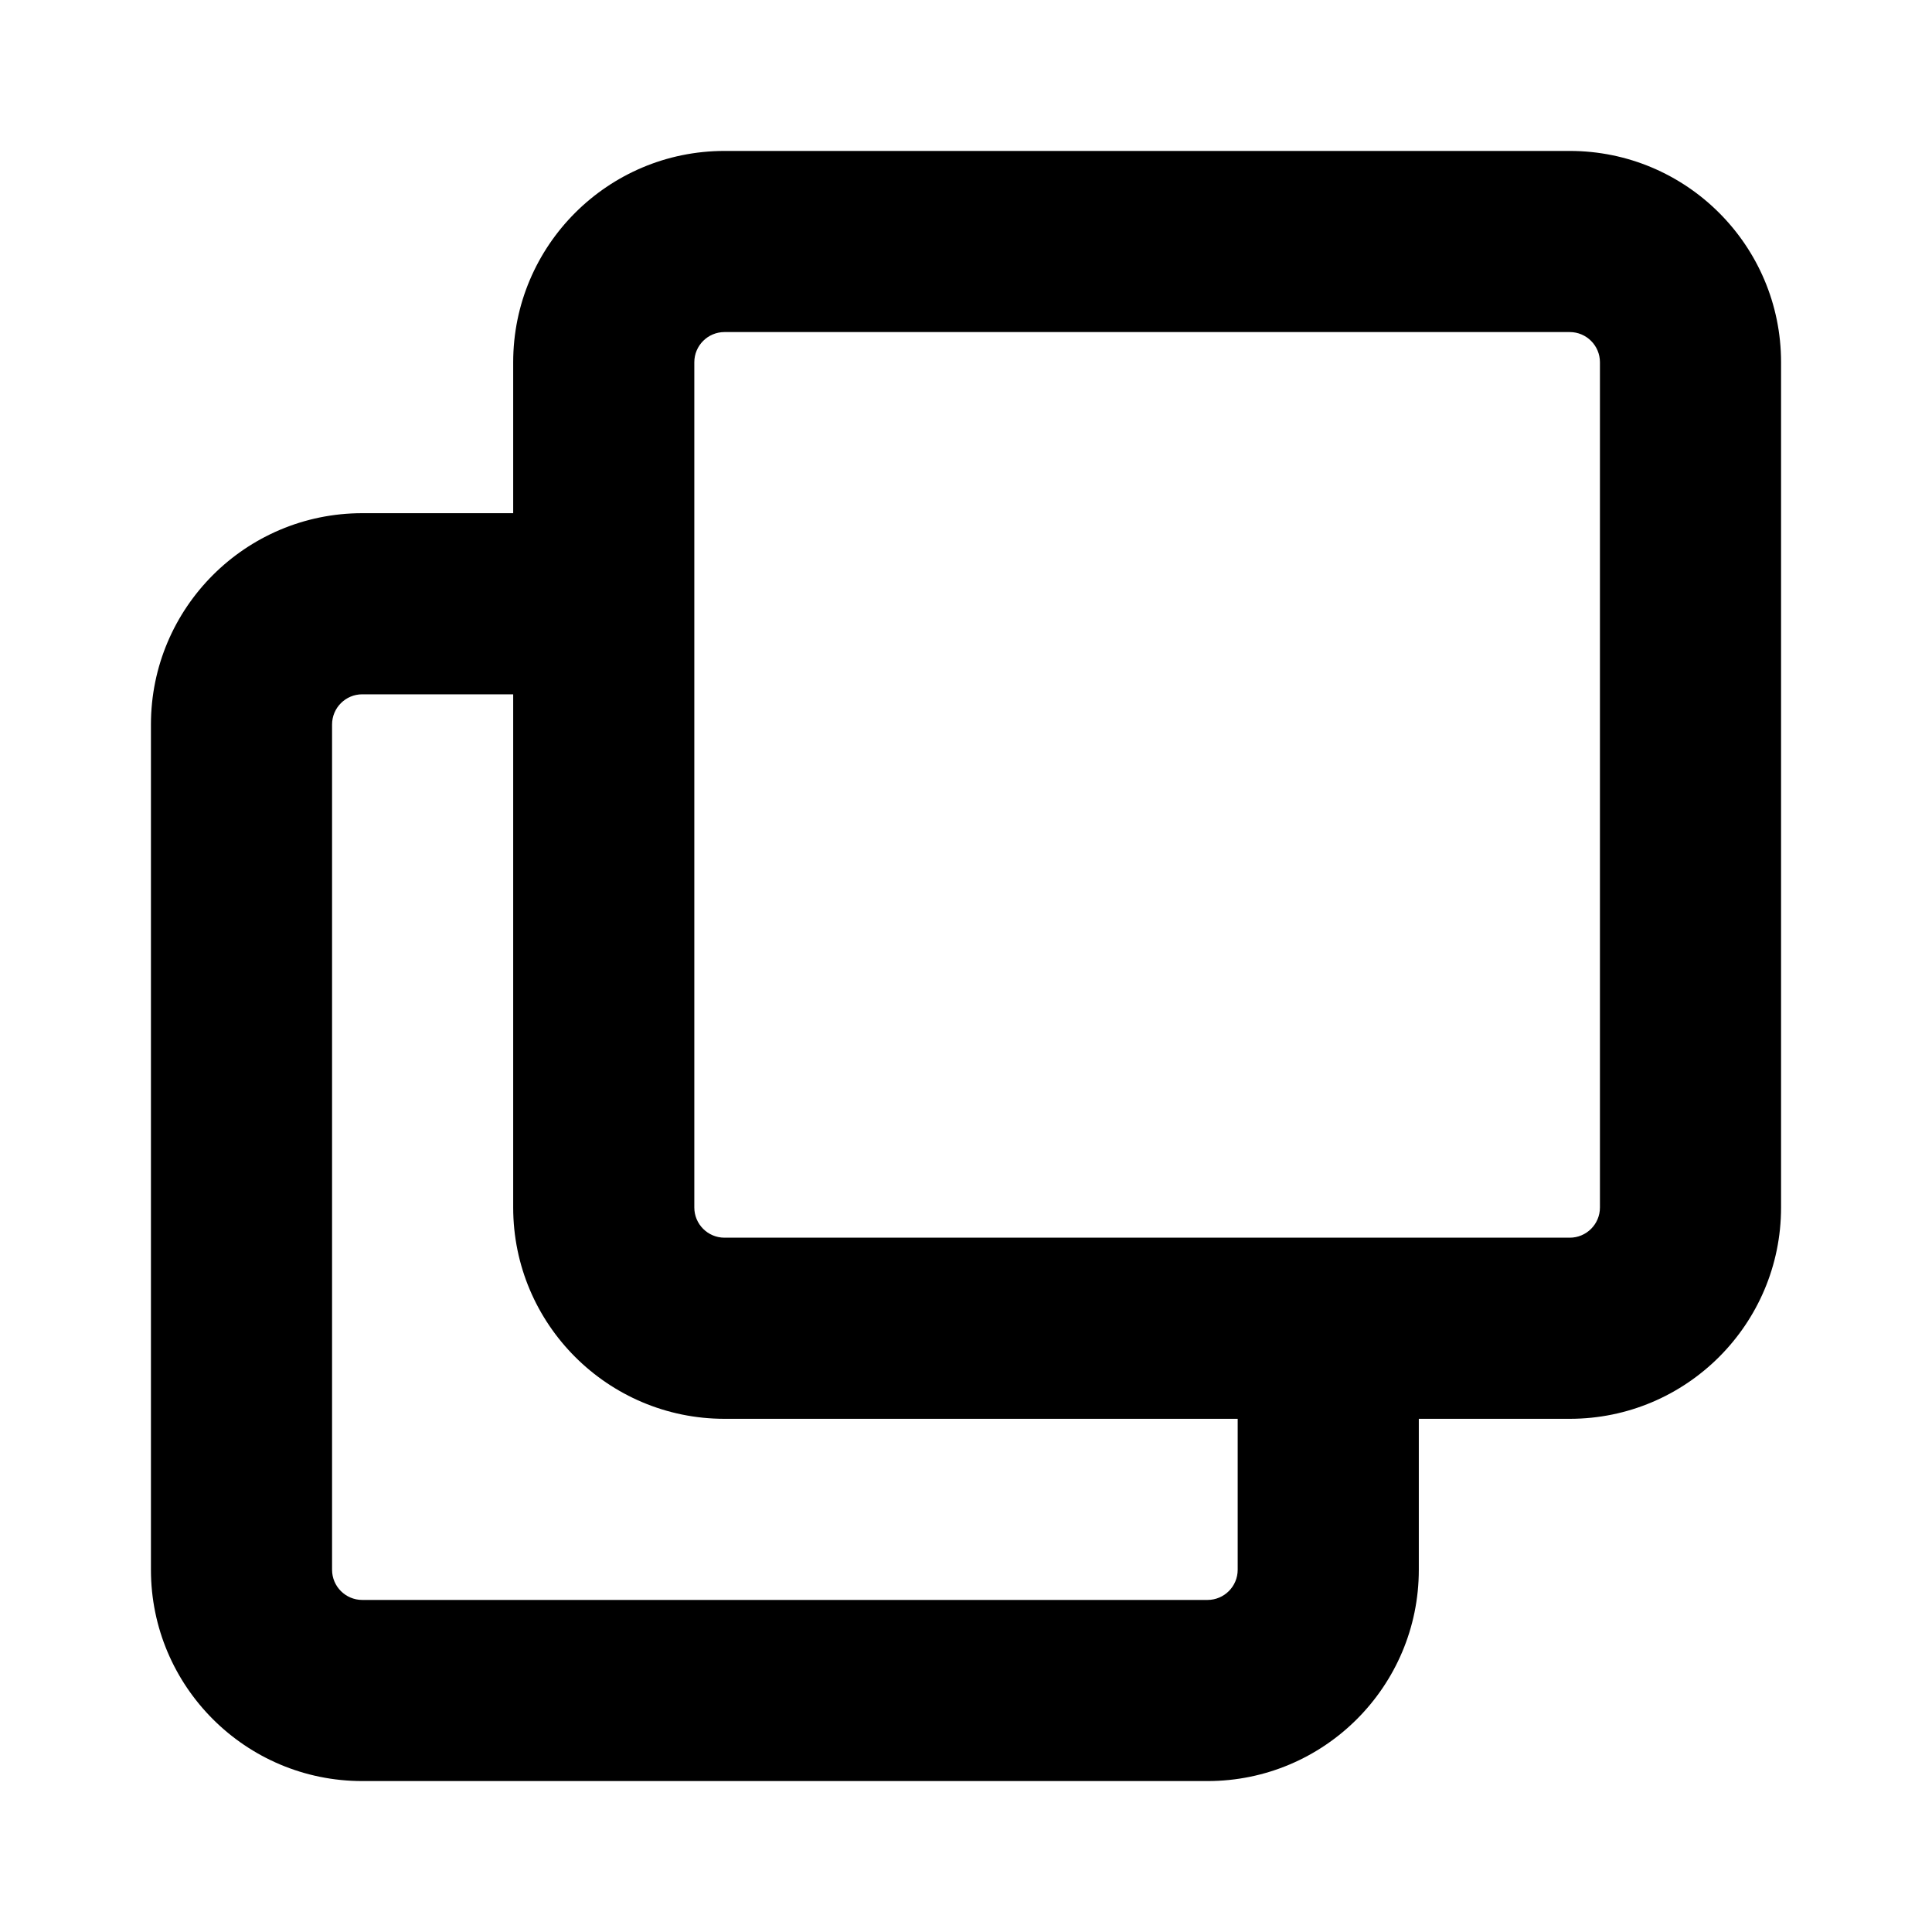
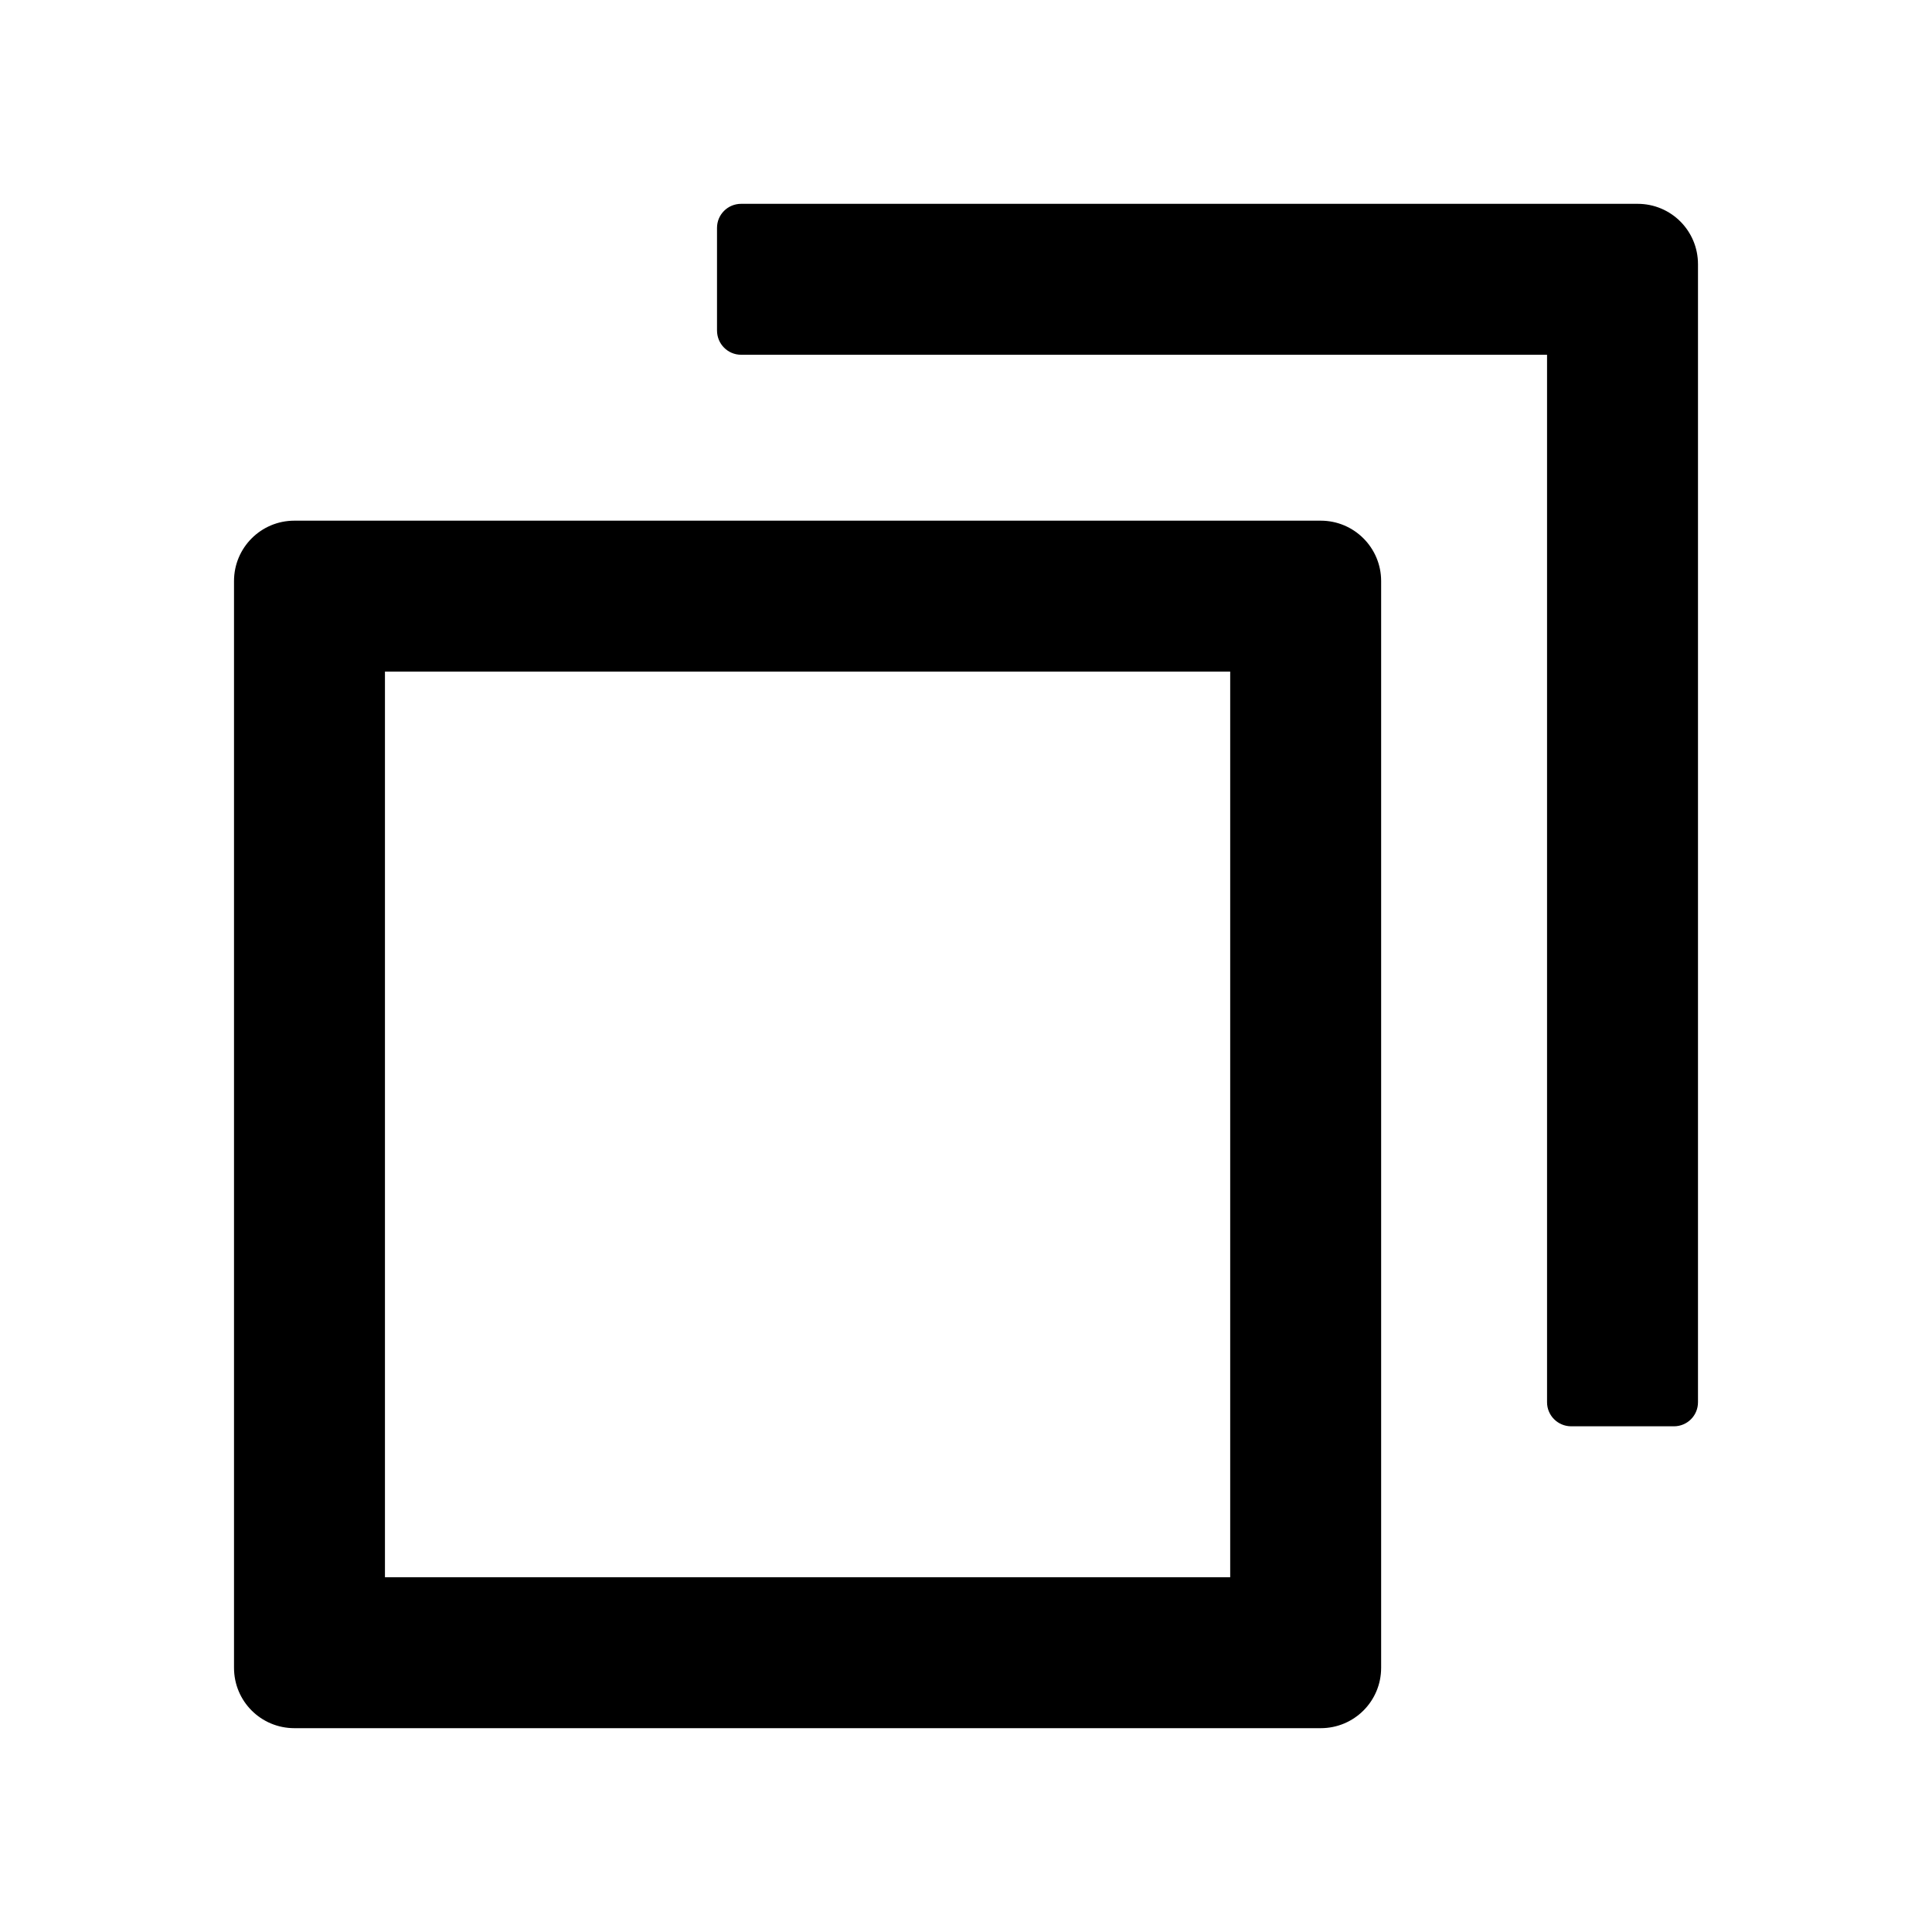
<svg xmlns="http://www.w3.org/2000/svg" width="16" height="16" viewBox="0 0 16 16" fill="currentColor">
-   <path fill-rule="evenodd" clip-rule="evenodd" d="M6 1.25C5.034 1.25 4.25 2.034 4.25 3V4.25H3C2.034 4.25 1.25 5.034 1.25 6V13C1.25 13.966 2.034 14.75 3 14.75H10C10.966 14.75 11.75 13.966 11.75 13V11.75H13C13.966 11.75 14.75 10.966 14.75 10V3C14.75 2.034 13.966 1.25 13 1.25H6ZM10.25 11.75H6C5.034 11.75 4.25 10.966 4.25 10V5.75H3C2.862 5.75 2.75 5.862 2.75 6V13C2.75 13.138 2.862 13.25 3 13.25H10C10.138 13.25 10.25 13.138 10.25 13V11.75ZM5.75 3C5.75 2.862 5.862 2.75 6 2.75H13C13.138 2.75 13.25 2.862 13.25 3V10C13.25 10.138 13.138 10.25 13 10.25H6C5.862 10.25 5.75 10.138 5.75 10V3Z" />
+   <path d="M5.938 2.737C5.938 2.848 6.027 2.938 6.138 2.938H12.812V11.613C12.812 11.723 12.902 11.812 13.012 11.812H13.863C13.973 11.812 14.062 11.723 14.062 11.613V2.188C14.062 1.911 13.839 1.688 13.562 1.688H6.138C6.027 1.688 5.938 1.777 5.938 1.887V2.737ZM3.188 5.562V13.062H10.188V5.562H3.188ZM2.438 14.312C2.161 14.312 1.938 14.089 1.938 13.812V4.812C1.938 4.536 2.161 4.312 2.438 4.312H10.938C11.214 4.312 11.438 4.536 11.438 4.812V13.812C11.438 14.089 11.214 14.312 10.938 14.312H2.438Z" />
</svg>
